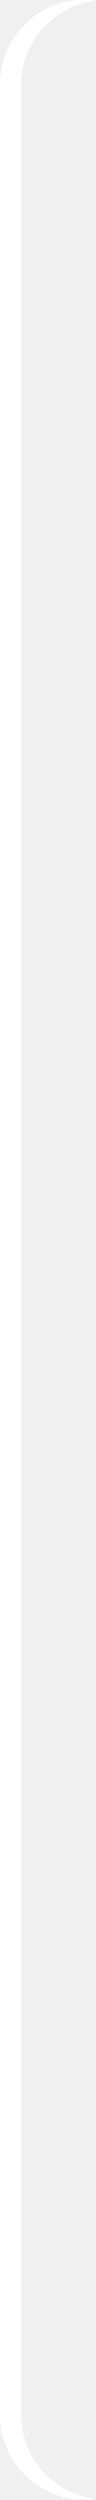
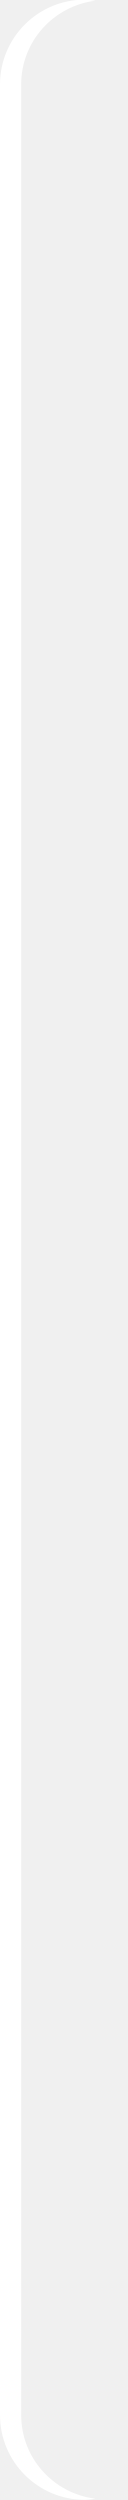
- <svg xmlns="http://www.w3.org/2000/svg" version="1.1" id="Rounded_Rectangle_2_1_" x="0px" y="0px" width="4.5px" height="118px" viewBox="0 0 4.5 118" enable-background="new 0 0 4.5 118" xml:space="preserve">
+ <svg xmlns="http://www.w3.org/2000/svg" version="1.1" id="Rounded_Rectangle_2_1_" x="0px" y="0px" width="6px" height="118px" viewBox="0 0 6 118" enable-background="new 0 0 6 118" xml:space="preserve">
  <path fill-rule="evenodd" clip-rule="evenodd" fill="#FFFFFF" d="M1,113.989V3.986c0-2.039,1.53-3.703,3.5-3.952  C4.335,0.014,4.172-0.016,4-0.016c-2.209,0-4,1.792-4,4.002v110.003c0,2.21,1.791,4.002,4,4.002c0.171,0,0.334-0.029,0.5-0.051  C2.53,117.692,1,116.028,1,113.989z" />
</svg>
